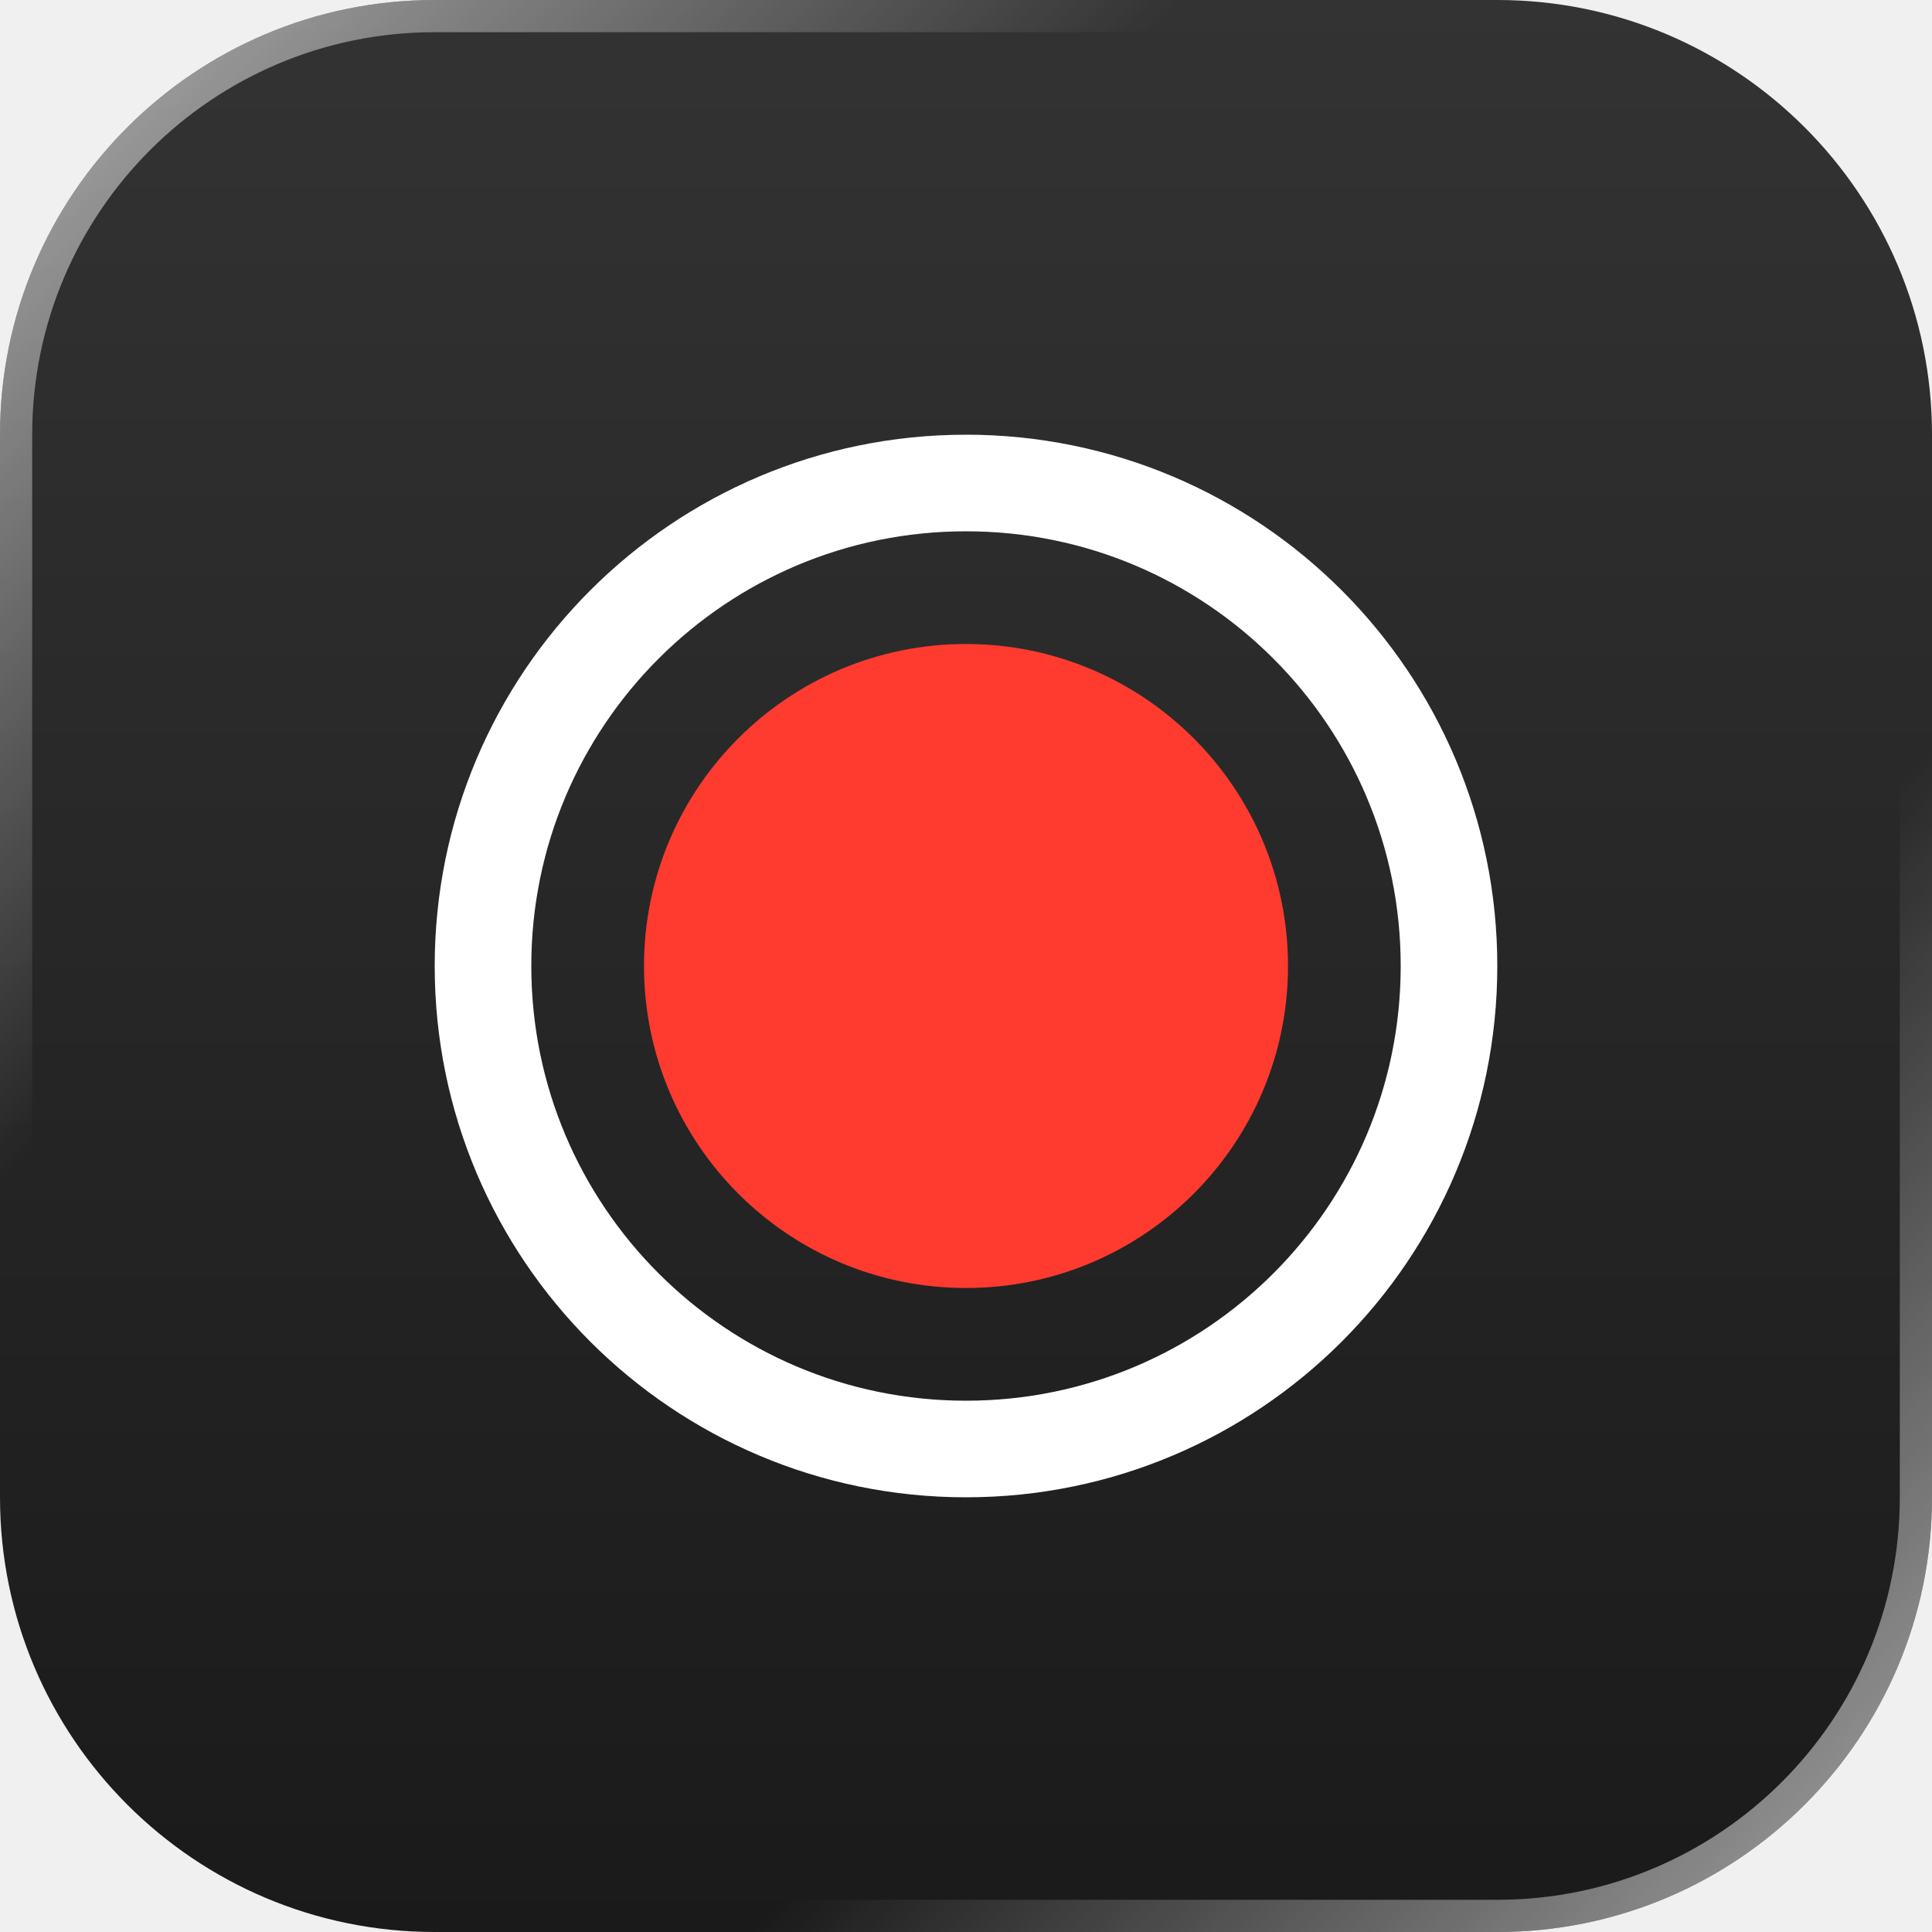
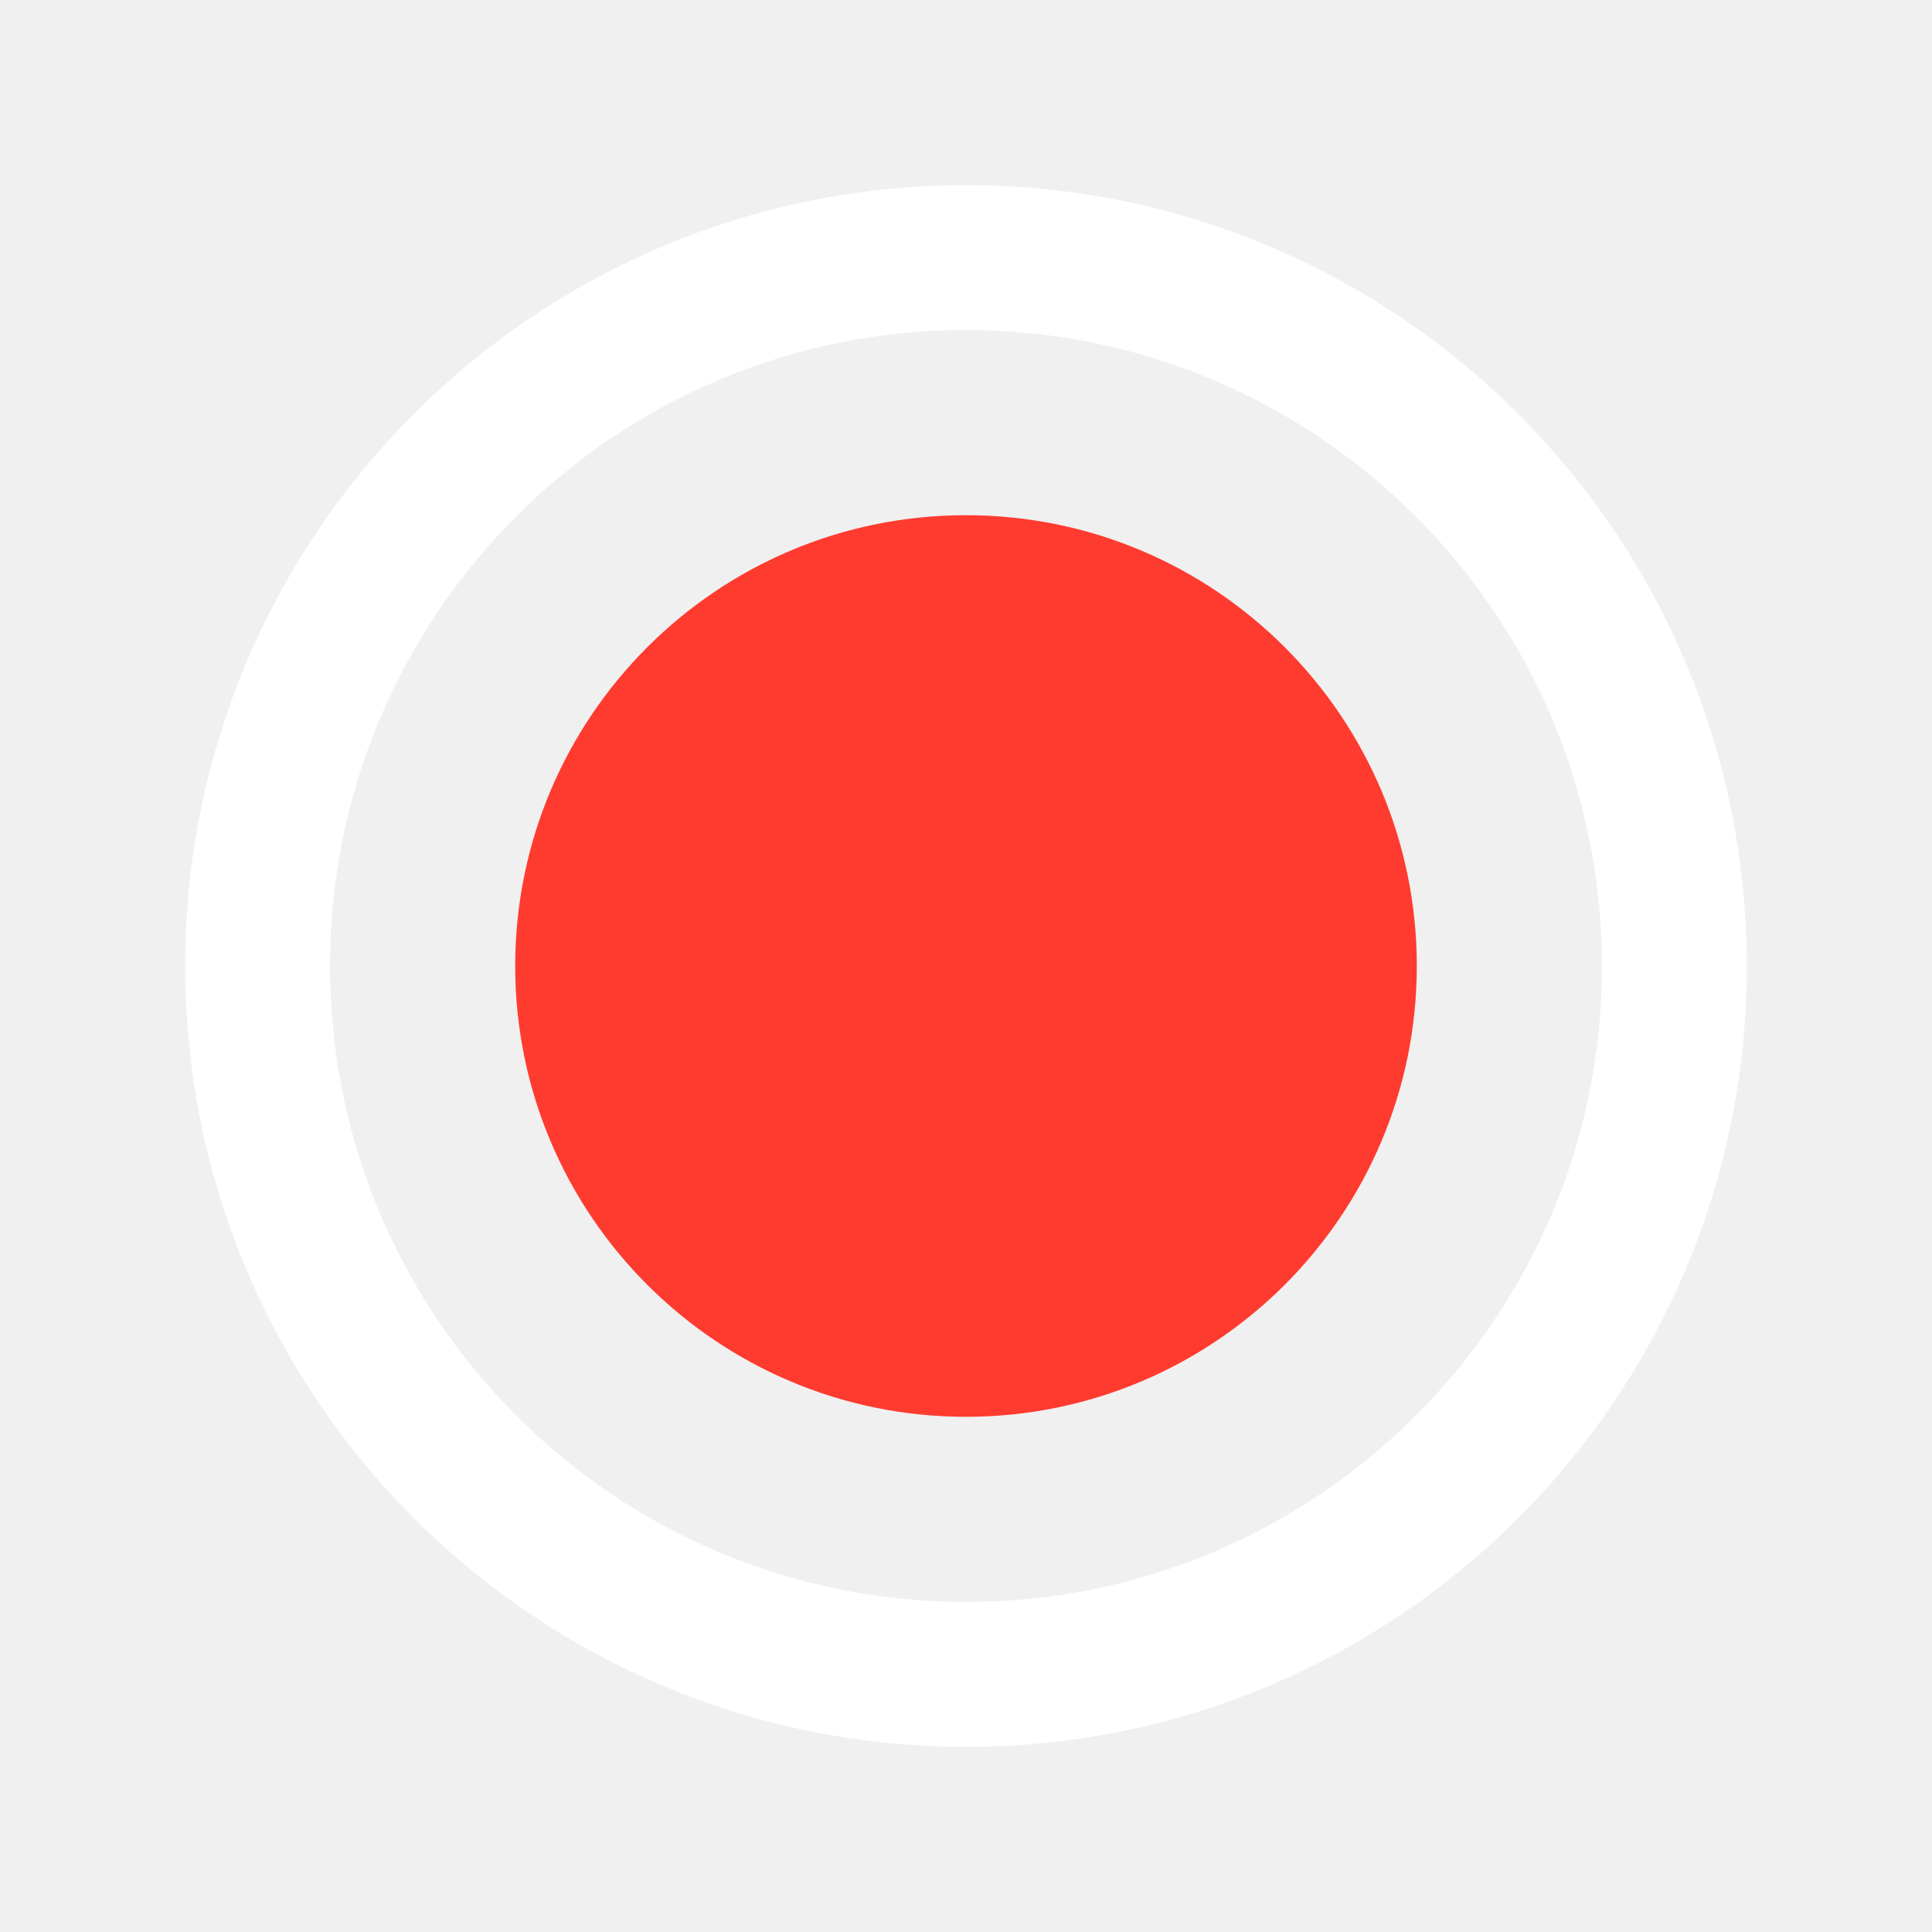
<svg xmlns="http://www.w3.org/2000/svg" width="120" height="120" viewBox="0 0 120 120">
-   <defs>
-     <linearGradient id="bg" x1="0" y1="0" x2="0" y2="1">
-       <stop offset="0" stop-color="#333333" />
-       <stop offset="1" stop-color="#1a1a1a" />
-     </linearGradient>
-     <linearGradient id="shine" x1="0" y1="0" x2="1" y2="1">
-       <stop offset="0" stop-color="#ffffff" stop-opacity="0.6" />
-       <stop offset="0.3" stop-color="#ffffff" stop-opacity="0" />
-       <stop offset="0.7" stop-color="#ffffff" stop-opacity="0" />
-       <stop offset="1" stop-color="#ffffff" stop-opacity="0.6" />
-     </linearGradient>
-   </defs>
-   <rect x="0" y="0" width="120" height="120" rx="27" ry="27" fill="url(#bg)" />
-   <rect x="1" y="1" width="118" height="118" rx="26" ry="26" fill="none" stroke="url(#shine)" stroke-width="2" />
-   <circle cx="60" cy="60" r="30" fill="none" stroke="#ffffff" stroke-width="6" />
-   <circle cx="60" cy="60" r="20" fill="#FF3B30" />
+   <circle cx="60" cy="60" r="44" fill="none" stroke="#ffffff" stroke-width="9" />
+   <circle cx="60" cy="60" r="28" fill="#FF3B30" />
</svg>
